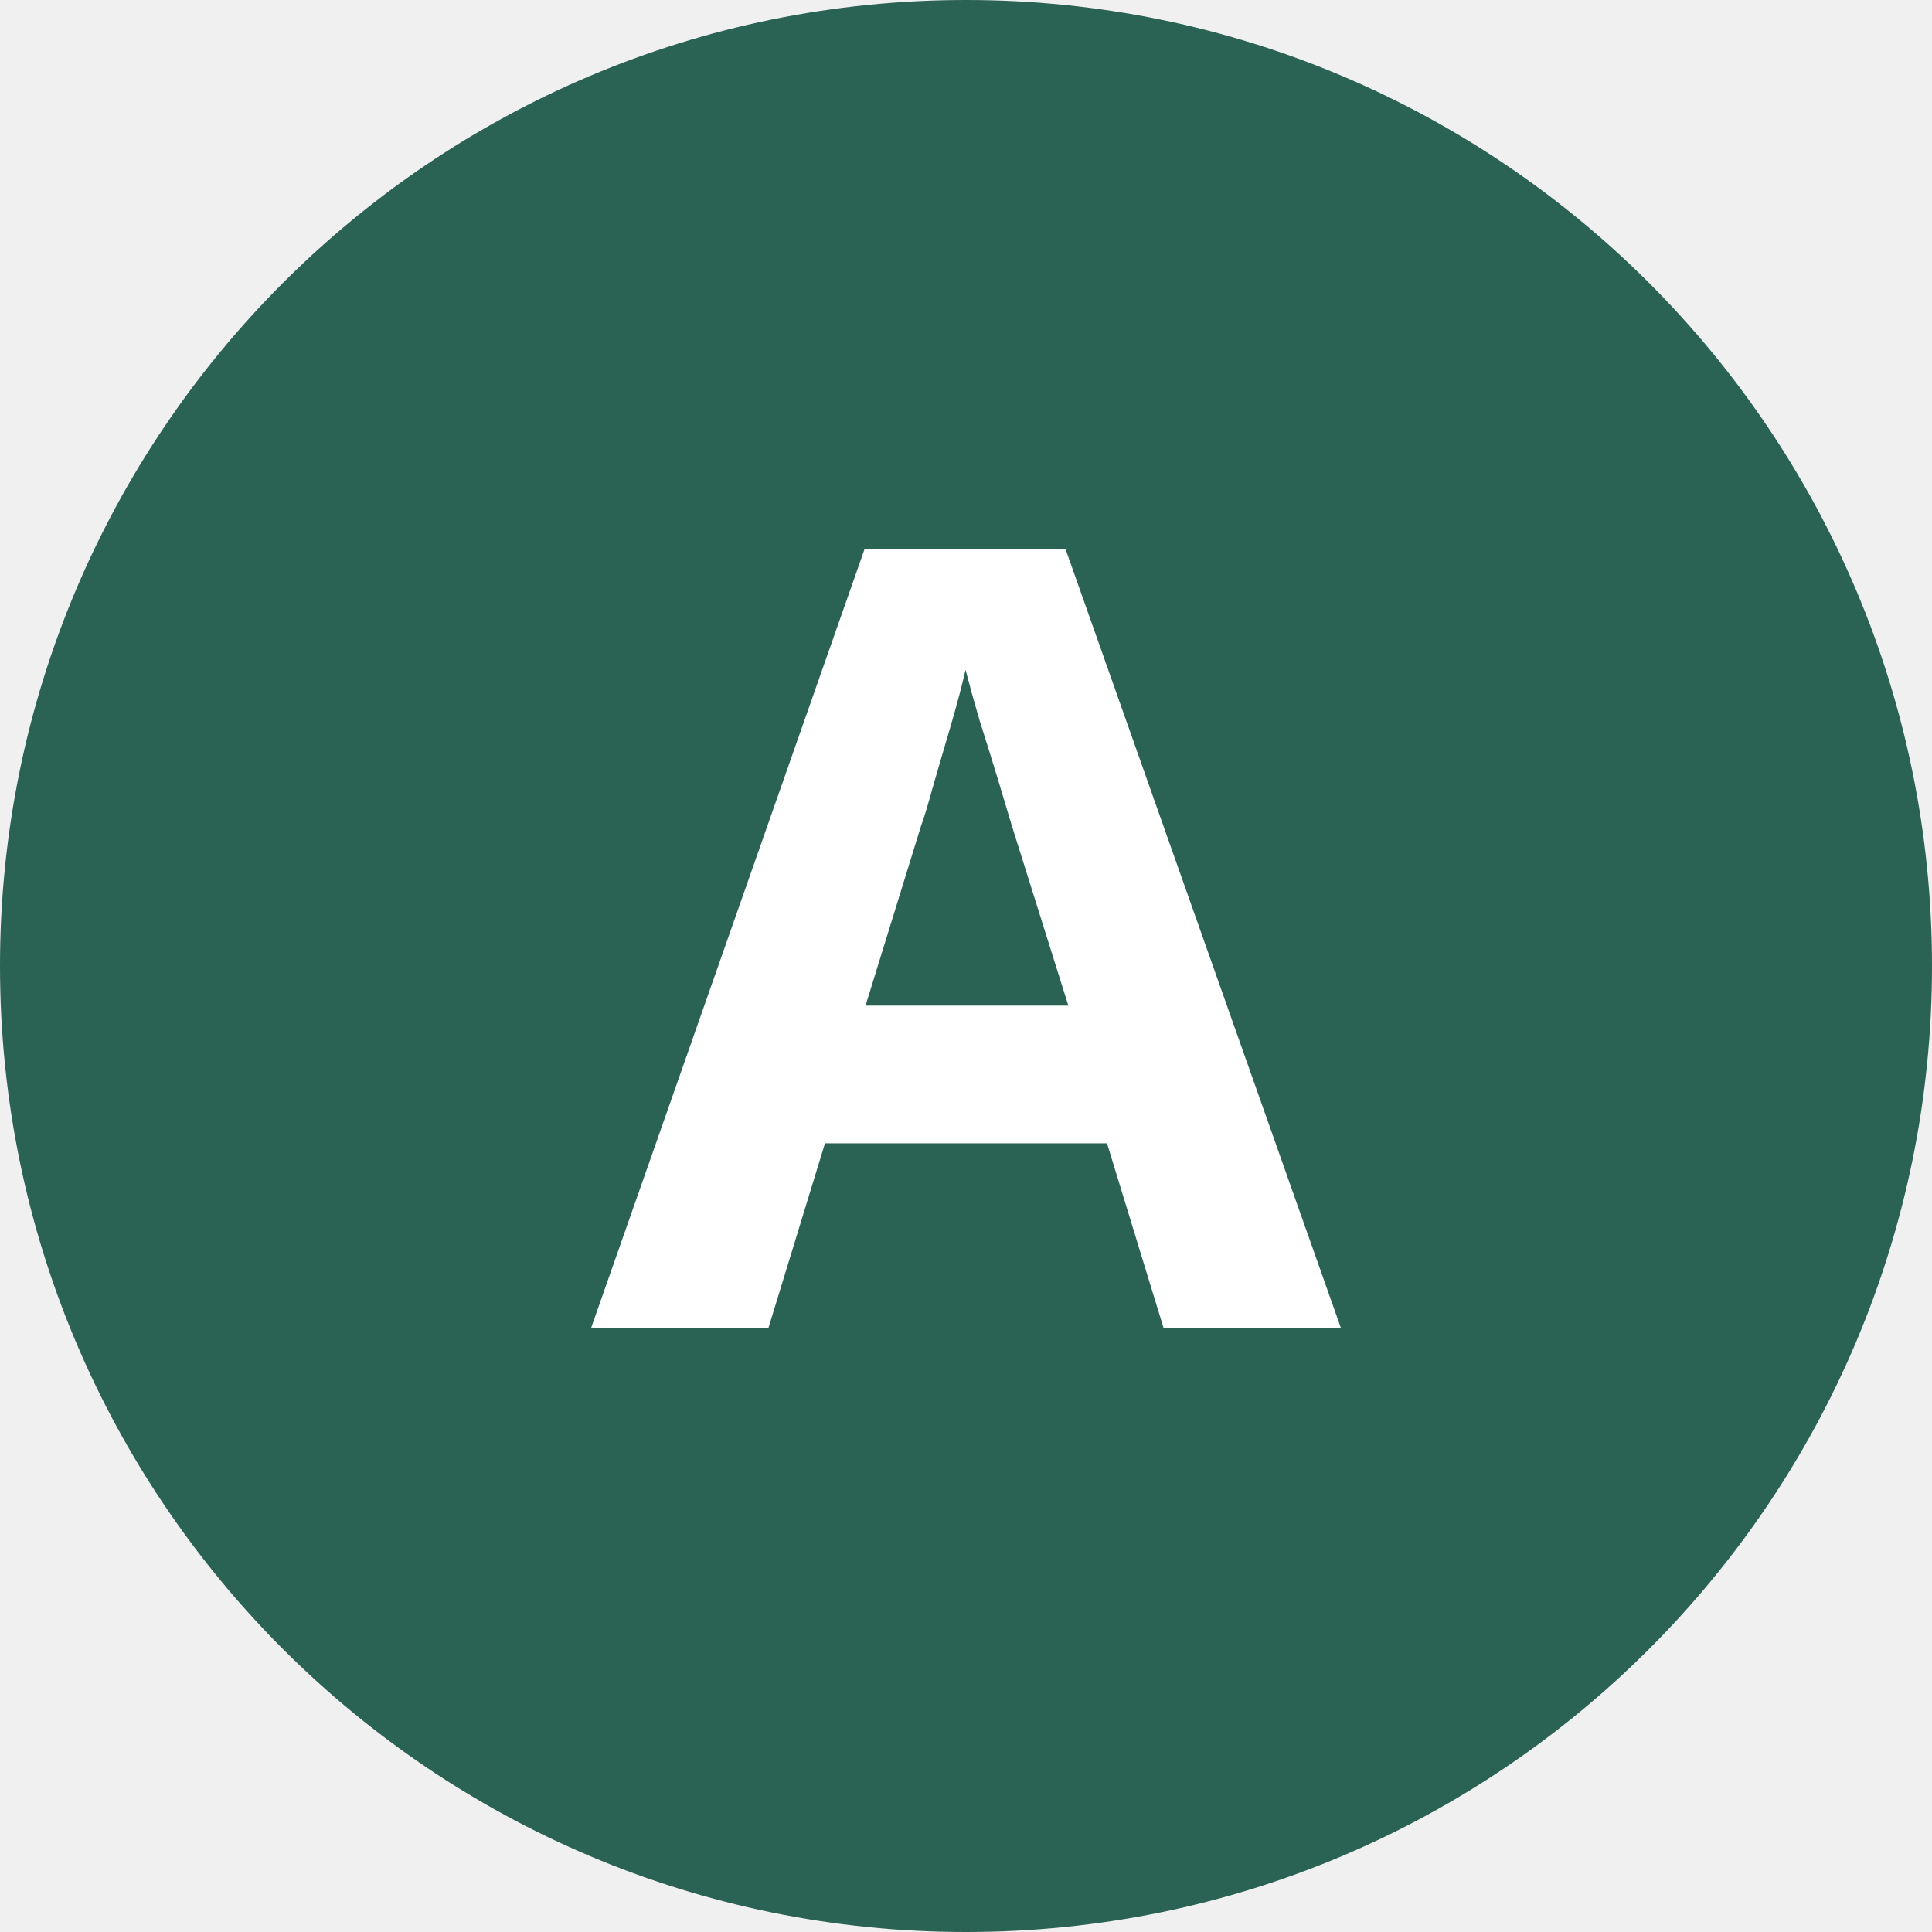
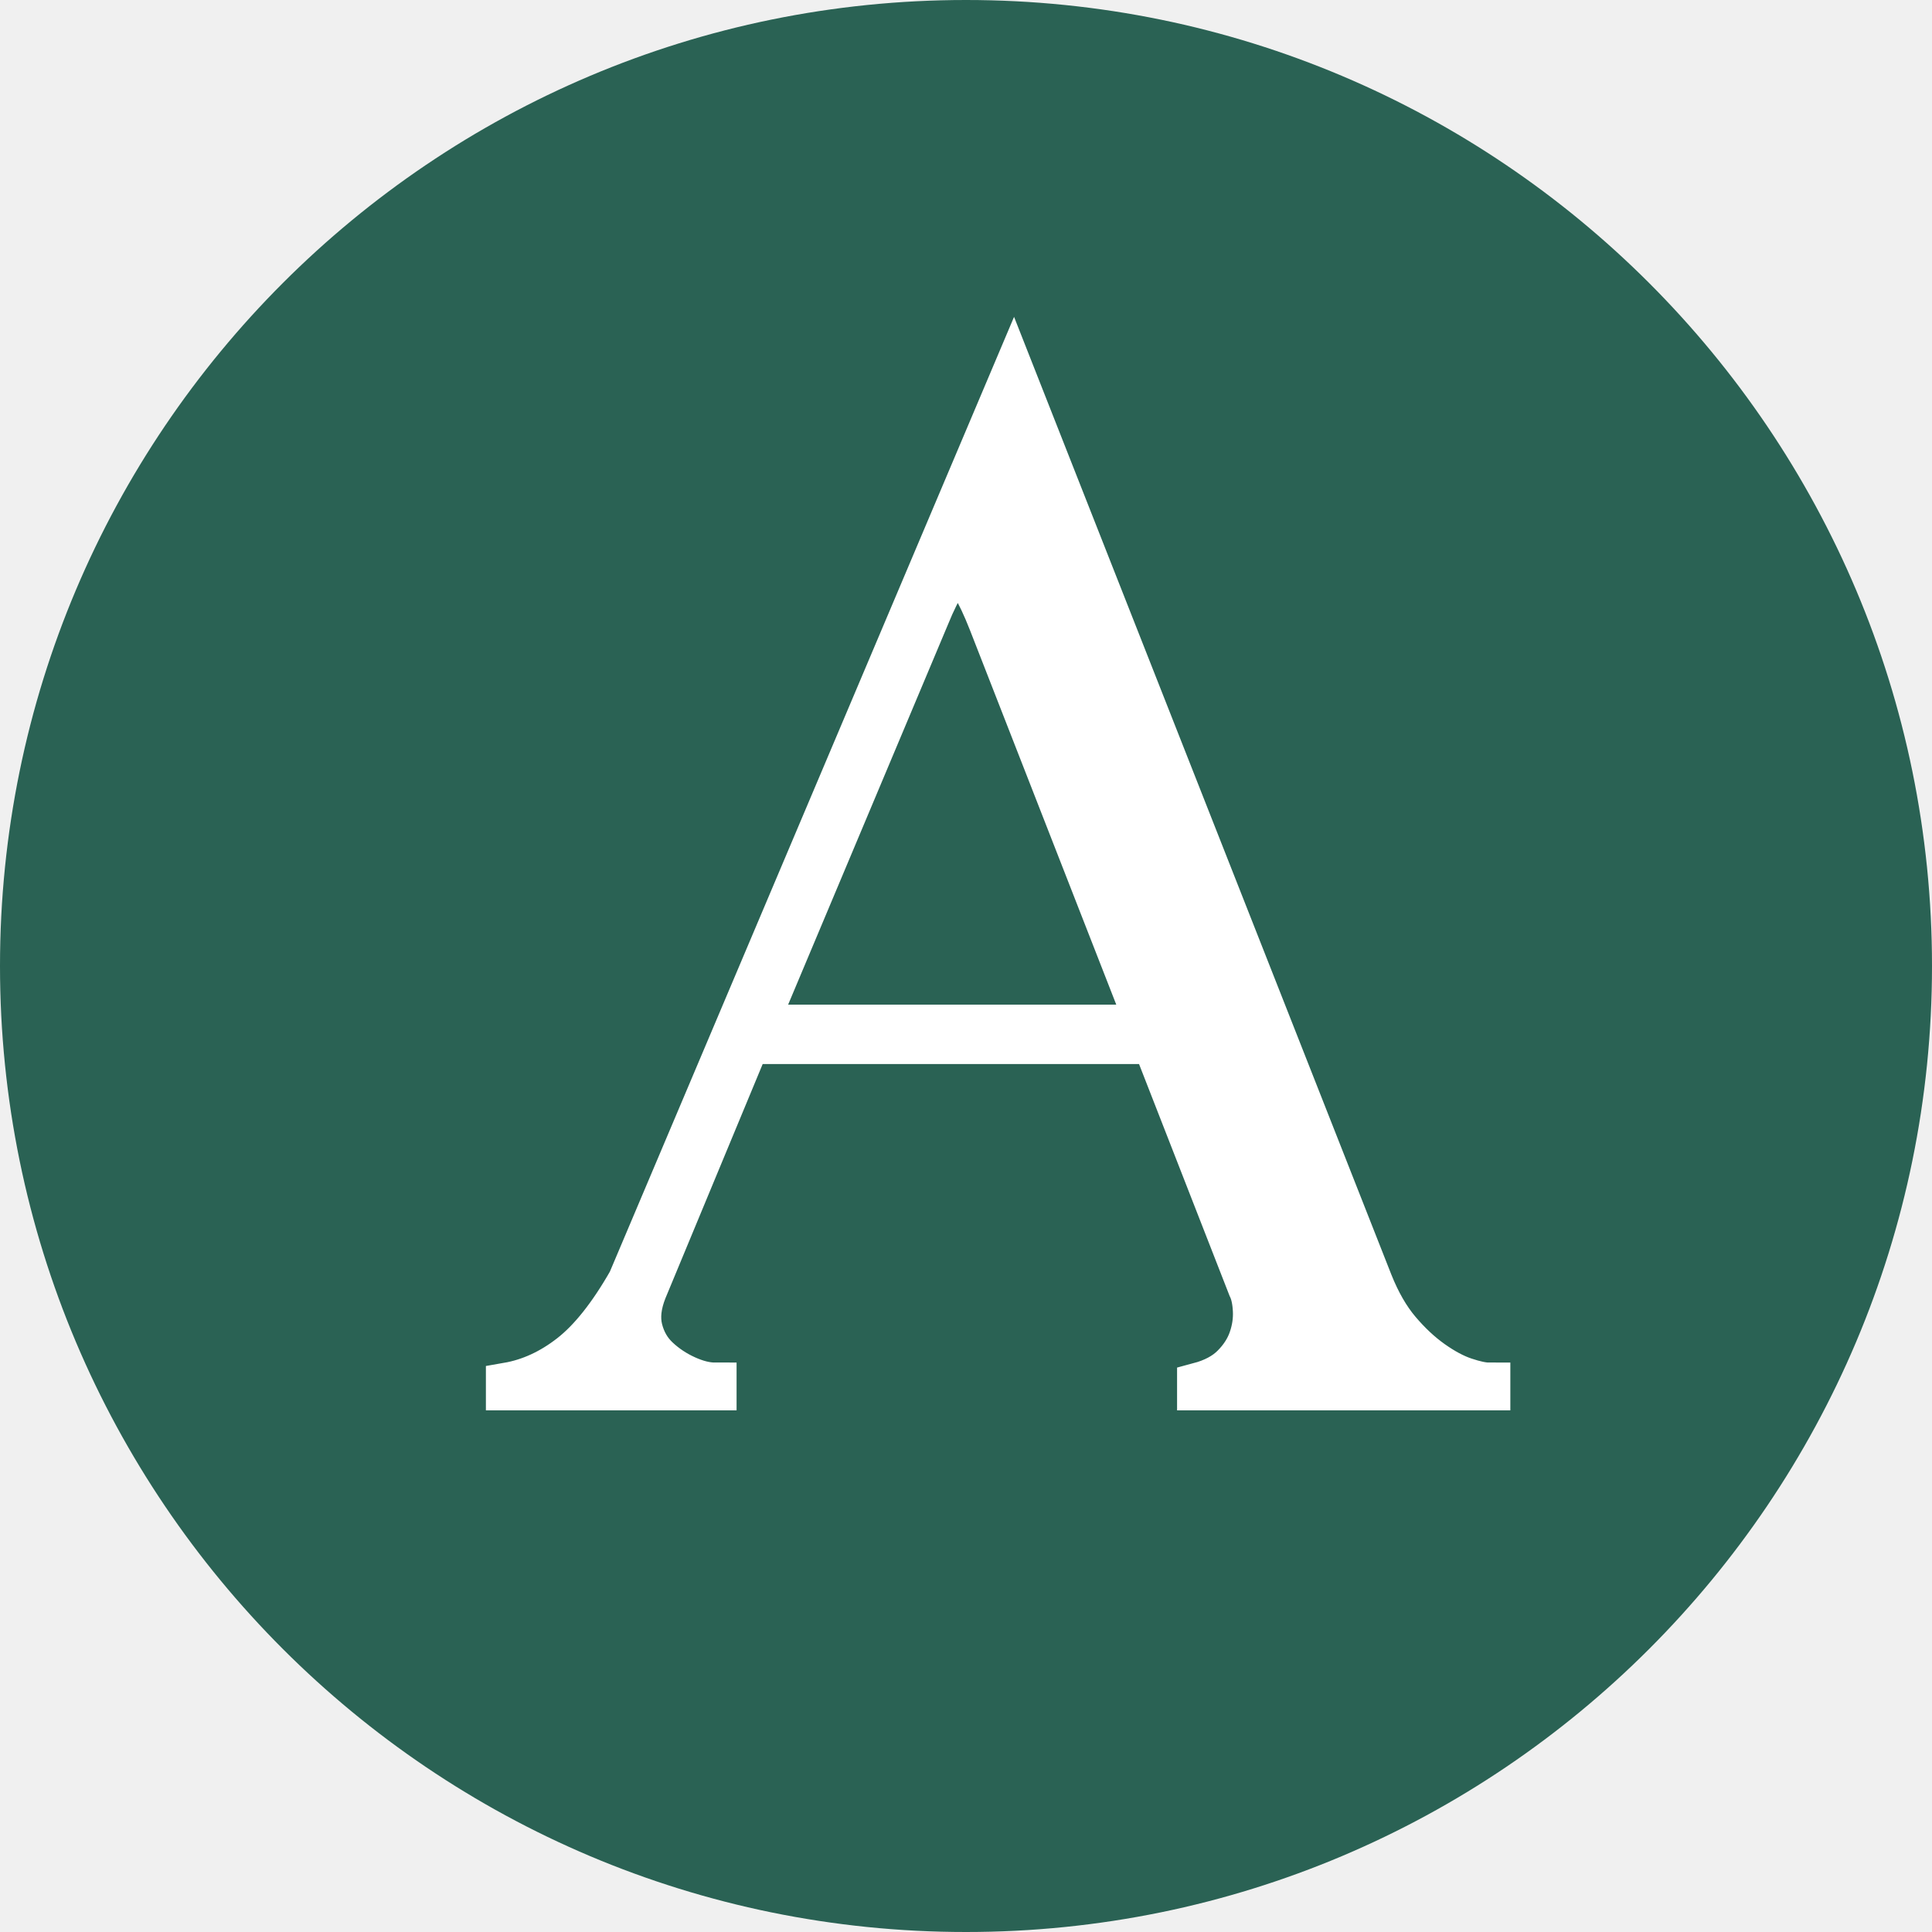
<svg xmlns="http://www.w3.org/2000/svg" viewBox="0 0 32 32">
  <circle cx="16" cy="16" r="16" fill="#2A6254" />
-   <text x="16" y="22" text-anchor="middle" font-family="system-ui, sans-serif" font-size="18" font-weight="600" fill="white">A</text>
+   <g transform="translate(8, 23) scale(0.024, -0.024)">
+     <path fill="white" stroke="white" stroke-width="30" d="M17 3Q40 7 60.5 23Q81 39 101 74L366 700L613 73Q621 53 632 40Q643 27 655 18.5Q667 10 677.5 6.5Q688 3 694 3L694 0L494 0L494 3Q509 7 517.5 15.5Q526 24 529.5 34Q533 44 532.5 54Q532 64 529 70L463 239L183 239L112 68Q106 53 109 41Q112 29 120.5 21Q129 13 140 8Q151 3 160 3L160 0L17 0ZM459 250L350 529Q337 562 328.5 563.5Q320 565 307 533L188 250Z" />
+   </g>
</svg>
